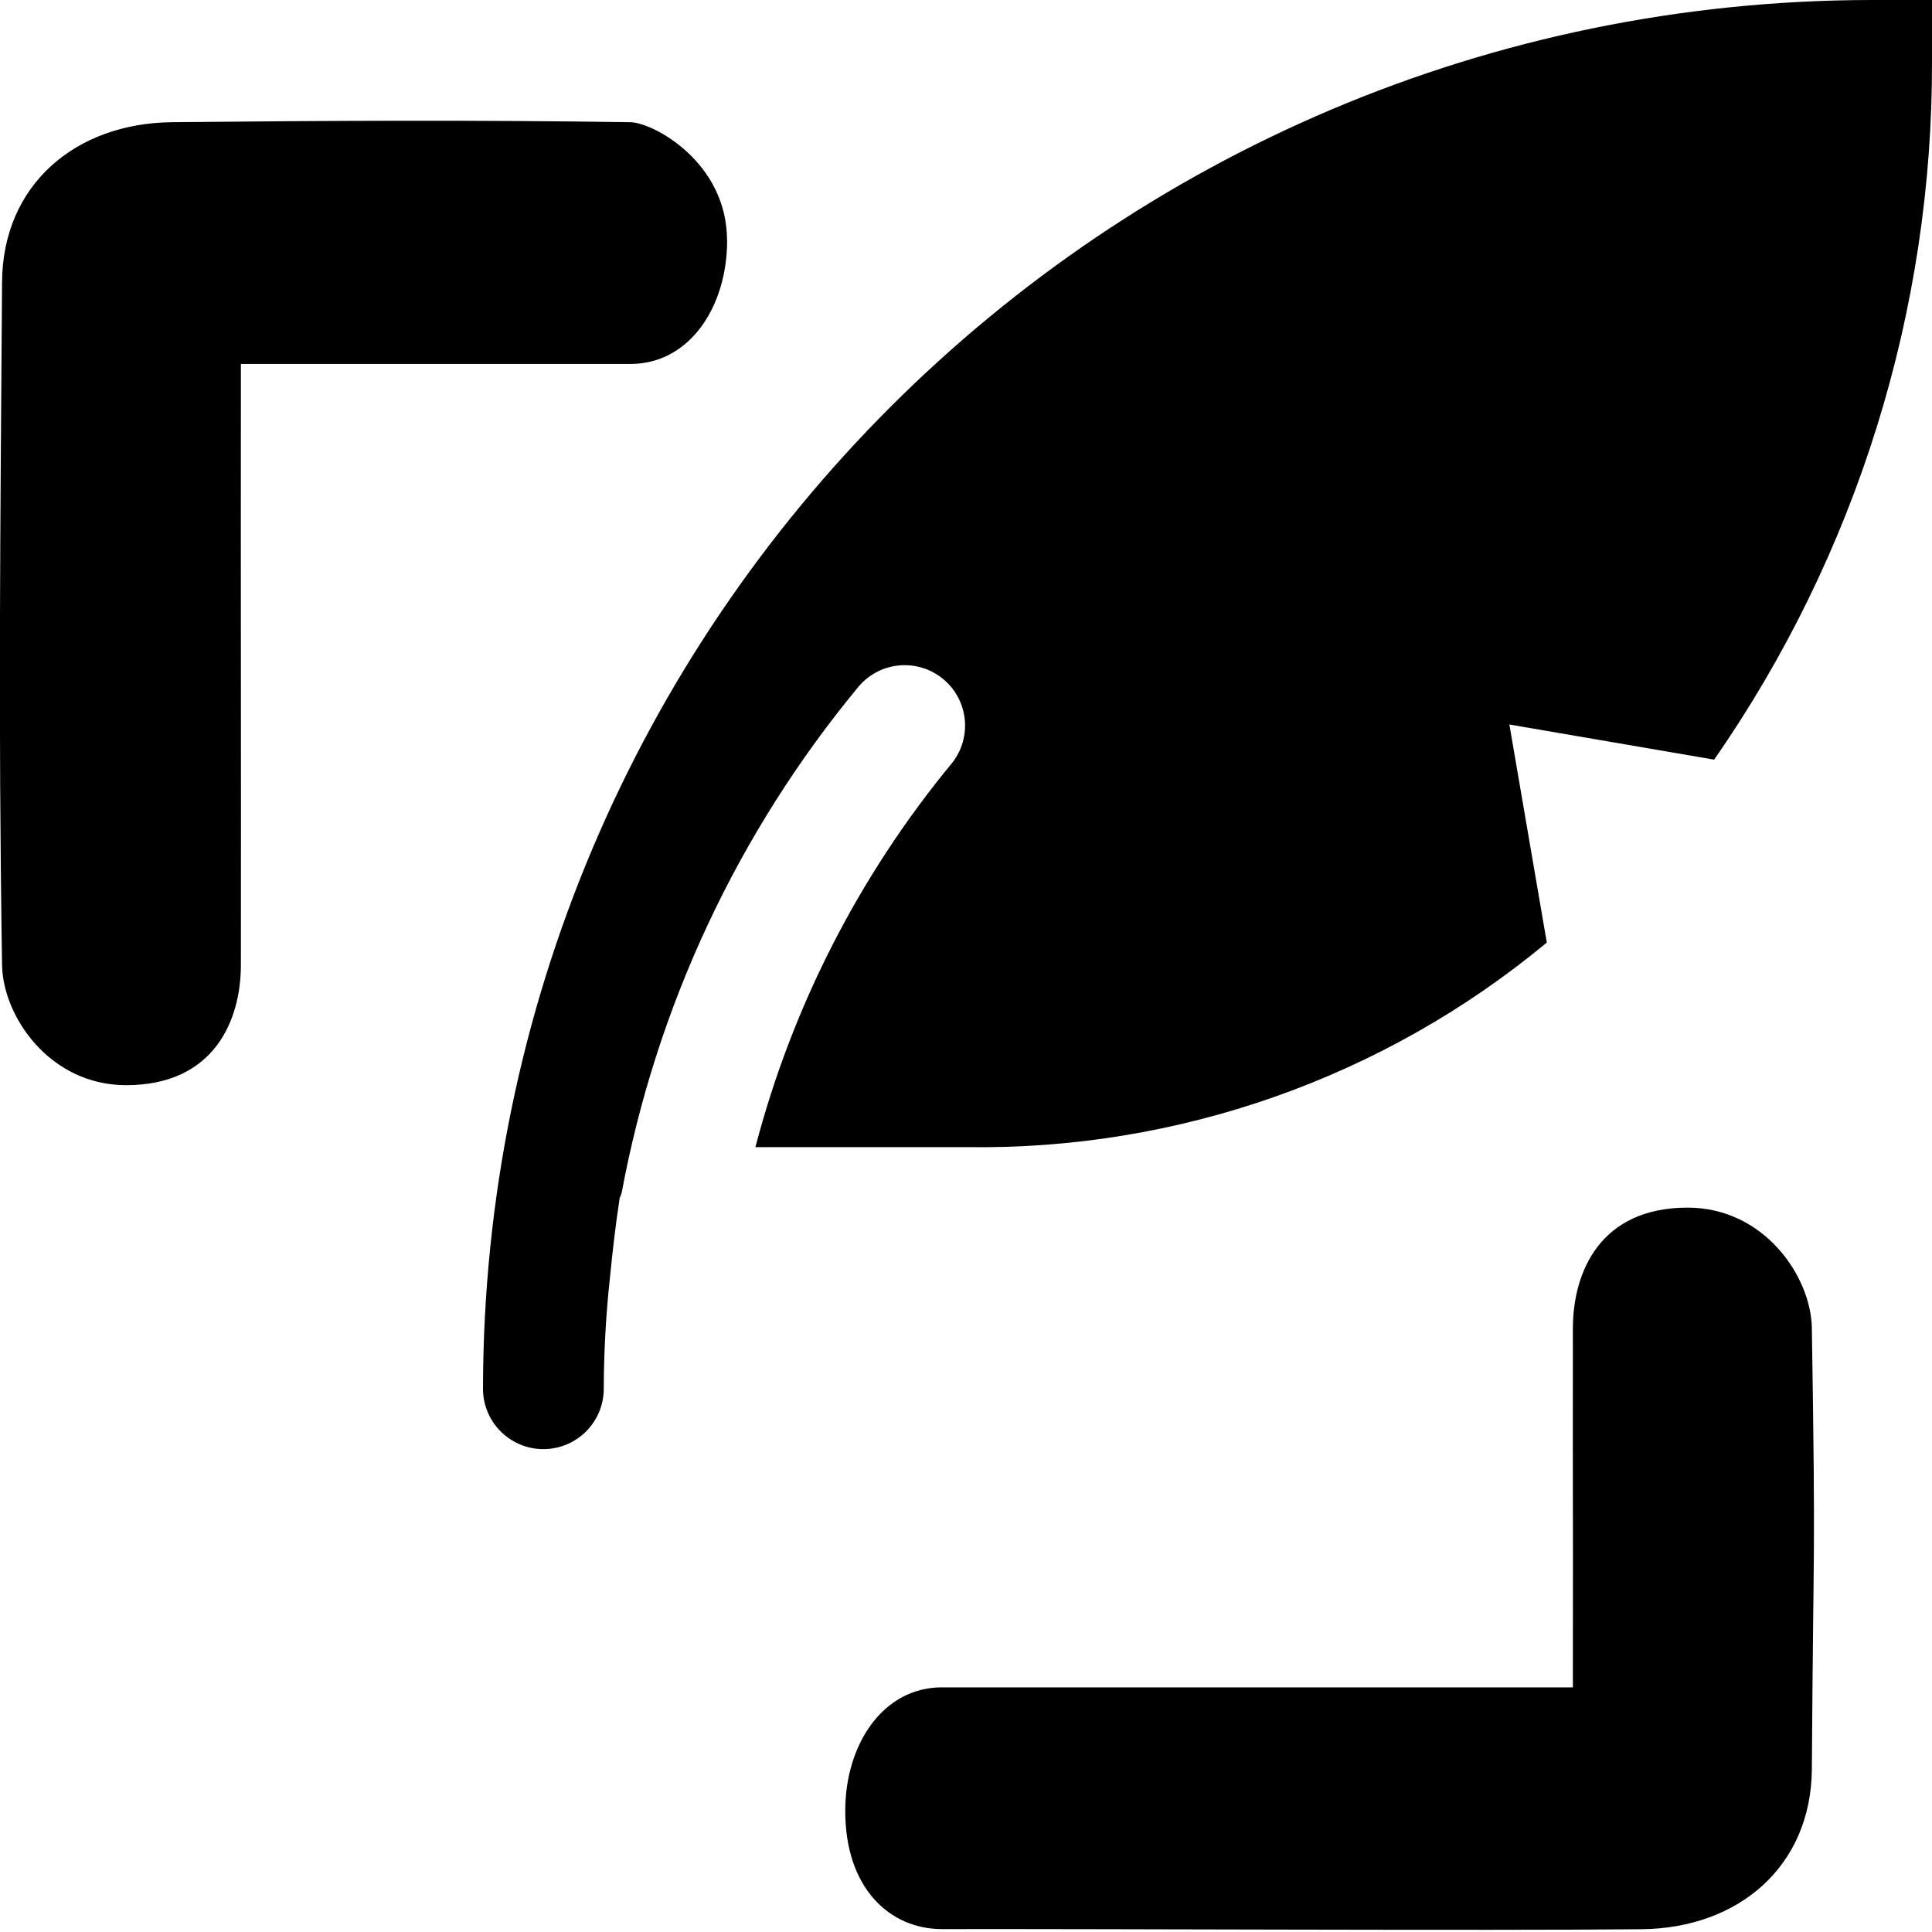
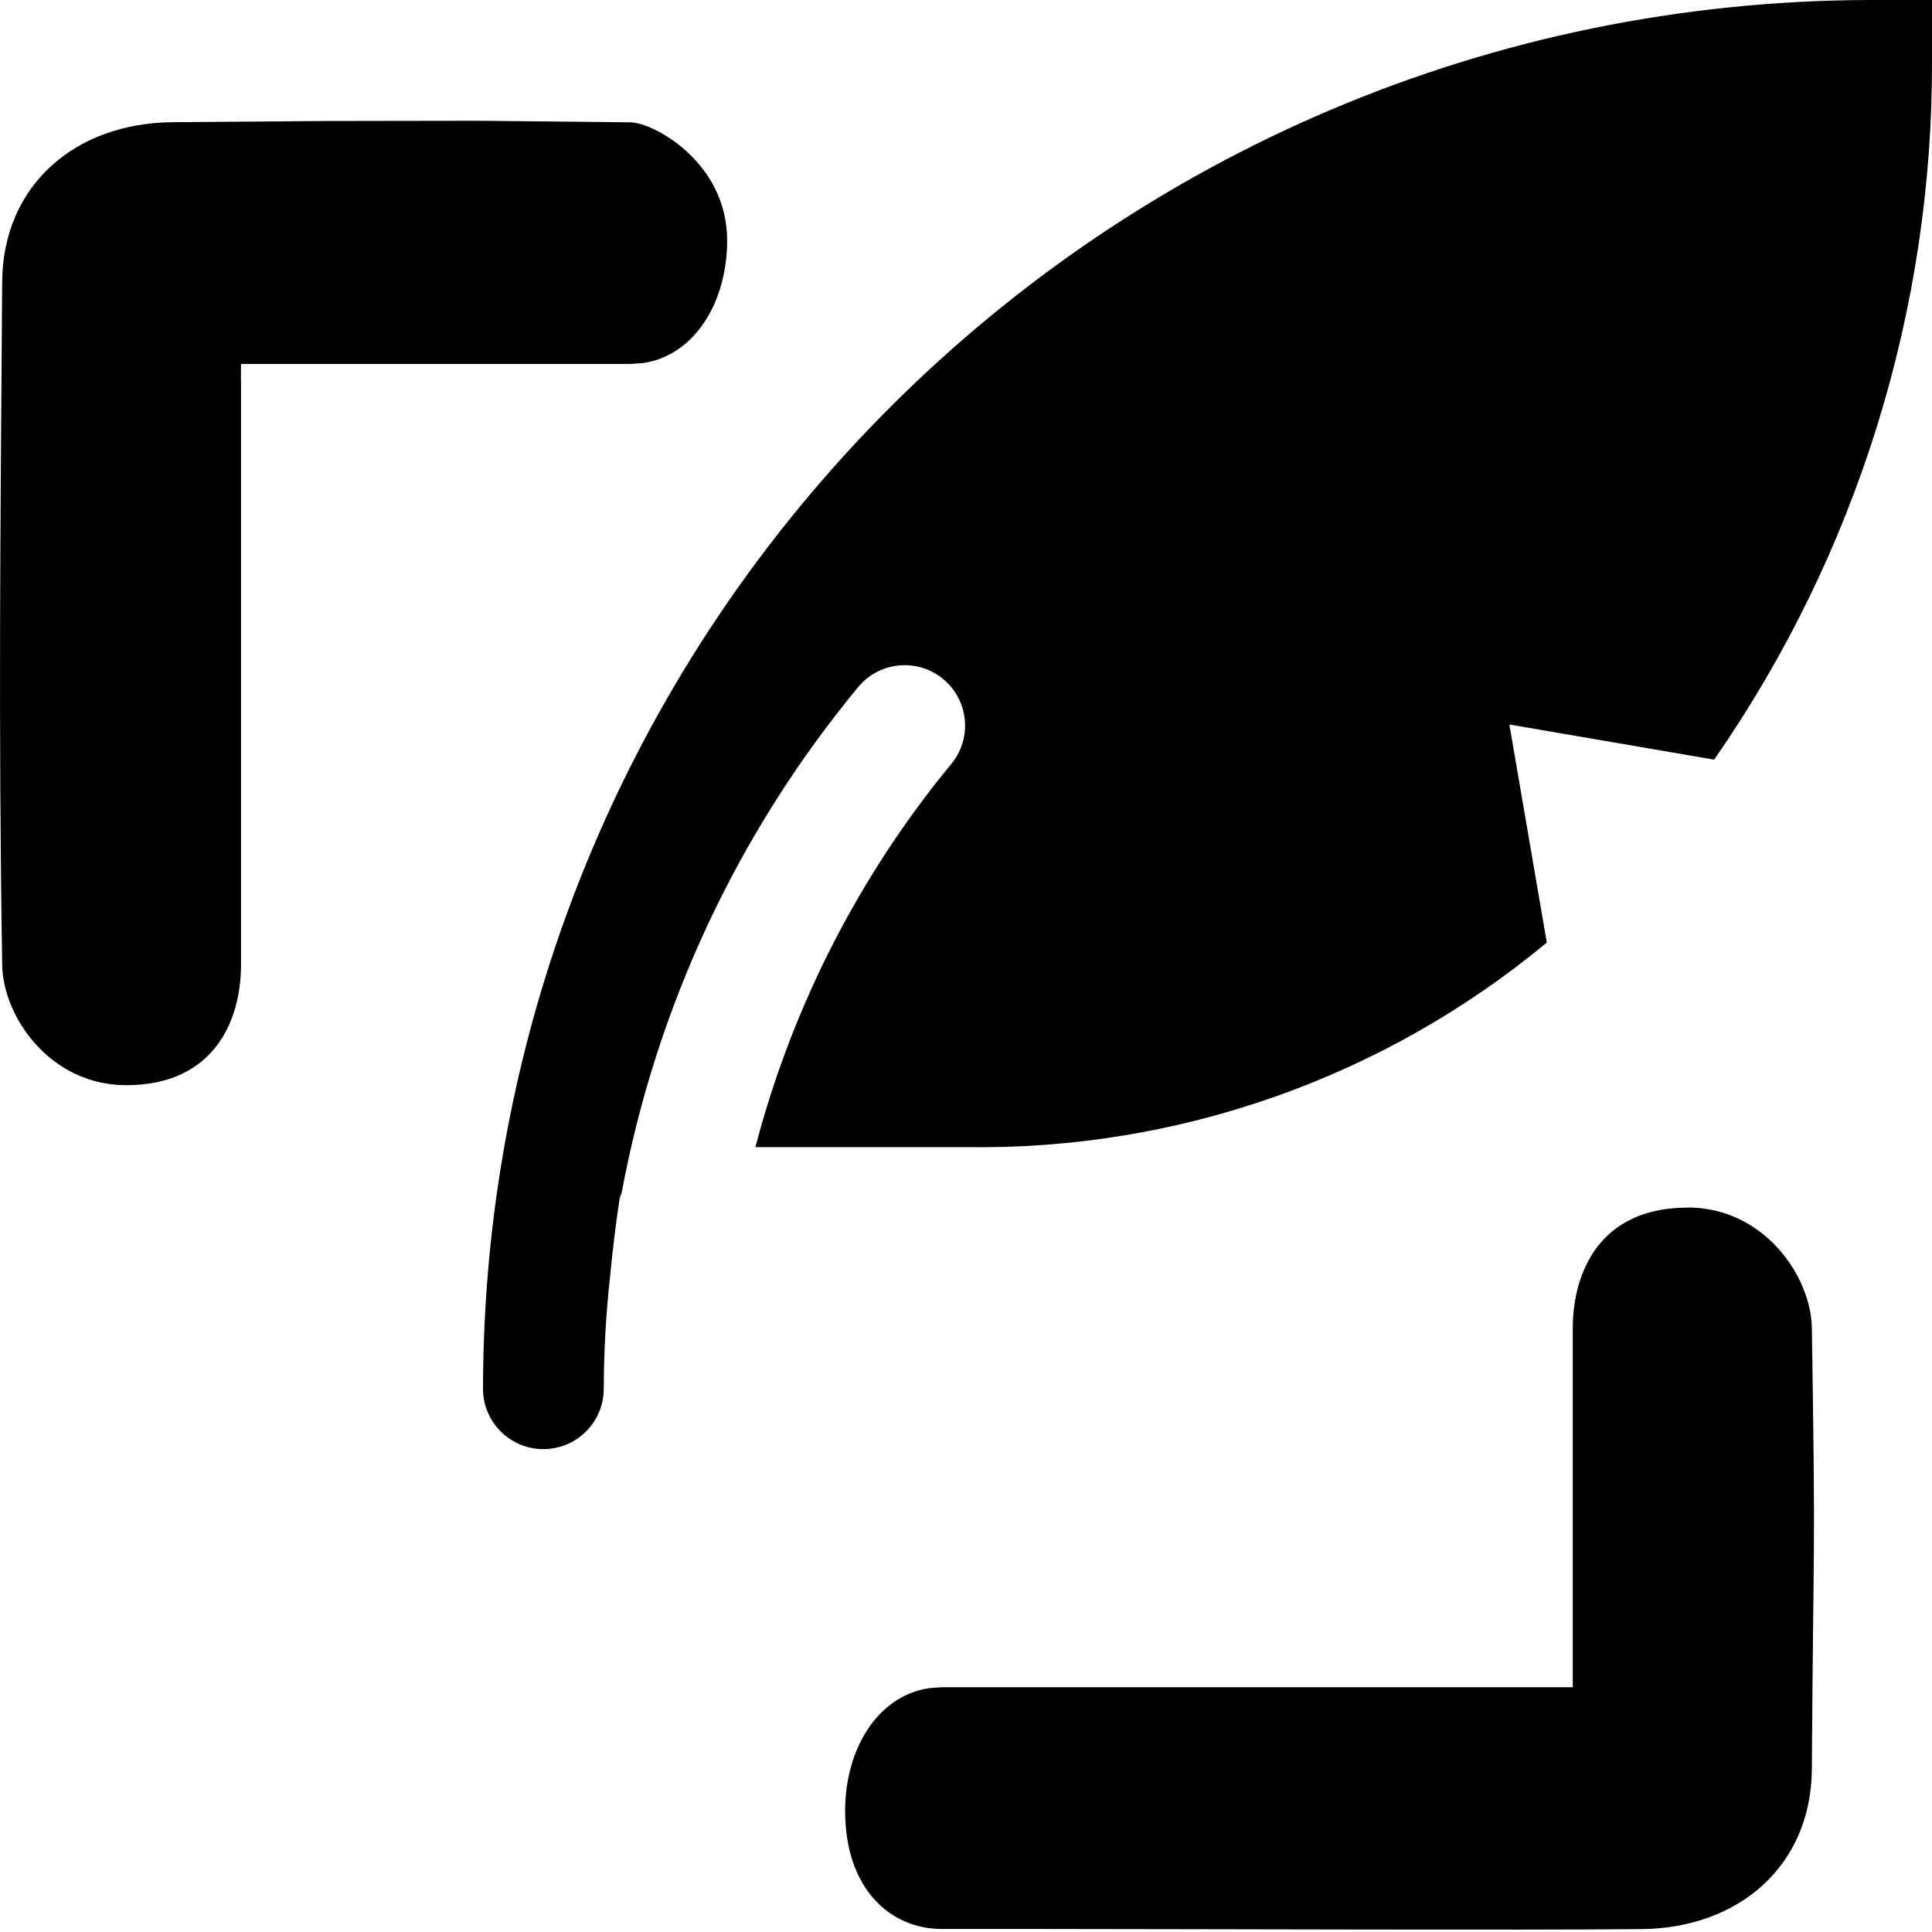
<svg xmlns="http://www.w3.org/2000/svg" width="16" height="16" viewBox="0 0 16 16">
-   <path fill="#000" fill-rule="evenodd" d="M6.022 1.99c0 .553-.313 1.024-.8 1.024H1.995v.195c-.002 1.718.002 3.064 0 4.781 0 .466-.226.997-.95.997-.634 0-1.022-.57-1.028-.997-.032-2.054-.014-3.6 0-5.654.005-.803.605-1.316 1.408-1.324 1.265-.013 2.53-.019 3.795 0 .191.003.801.332.801.979zM7 14.997c0-.552.313-1.023.8-1.023h5.226v-.195c.002-1.718-.002-1.064 0-2.78.001-.467.227-.998.95-.998.634 0 1.022.57 1.029.997.032 2.055.013 1.6 0 3.654-.006.803-.605 1.316-1.408 1.325-1.266.013-4.53-.004-5.796-.001-.427 0-.801-.332-.801-.979zM15.5 0h.5v.5a10.094 10.094 0 0 1-1.804 5.791L12.5 6l.31 1.806A7.355 7.355 0 0 1 8 9.5H6.256a8.292 8.292 0 0 1 1.63-3.183.5.5 0 0 0-.773-.634A9.212 9.212 0 0 0 5.148 9.88l-.016.042c-.034.219-.059.44-.081.662-.033.304-.05.61-.051.917a.5.5 0 0 1-1 0C4.007 5.152 9.152.007 15.5 0z" />
+   <path fill="#000" fill-rule="evenodd" d="M13.976 10c.634 0 1.022.57 1.029.997.032 2.055.013 1.6 0 3.654-.006.803-.605 1.316-1.408 1.325-1.042.01-3.44 0-4.961-.001H7.8c-.427 0-.801-.332-.801-.979 0-.512.27-.955.7-1.016l.1-.007h5.226V12.43v-1.432c.001-.466.227-.997.95-.997zM16 0v.5a10.095 10.095 0 0 1-1.804 5.791L12.5 6l.31 1.806A7.355 7.355 0 0 1 8 9.5H6.256a8.292 8.292 0 0 1 1.63-3.183.5.5 0 0 0-.773-.634A9.212 9.212 0 0 0 5.148 9.88l-.016.042c-.034.219-.059.44-.081.662-.033.304-.05.61-.051.917a.5.5 0 0 1-1 0C4.007 5.152 9.152.007 15.5 0h.5zM5.221 1.013c.191.002.801.331.801.978 0 .512-.27.955-.699 1.016l-.102.007H1.996l-.001.144.001-.024V7.99c0 .466-.226.997-.95.997-.634 0-1.022-.57-1.028-.997-.032-2.054-.014-3.6 0-5.654.005-.803.605-1.316 1.408-1.324l1.265-.01L3.956 1z" />
</svg>
